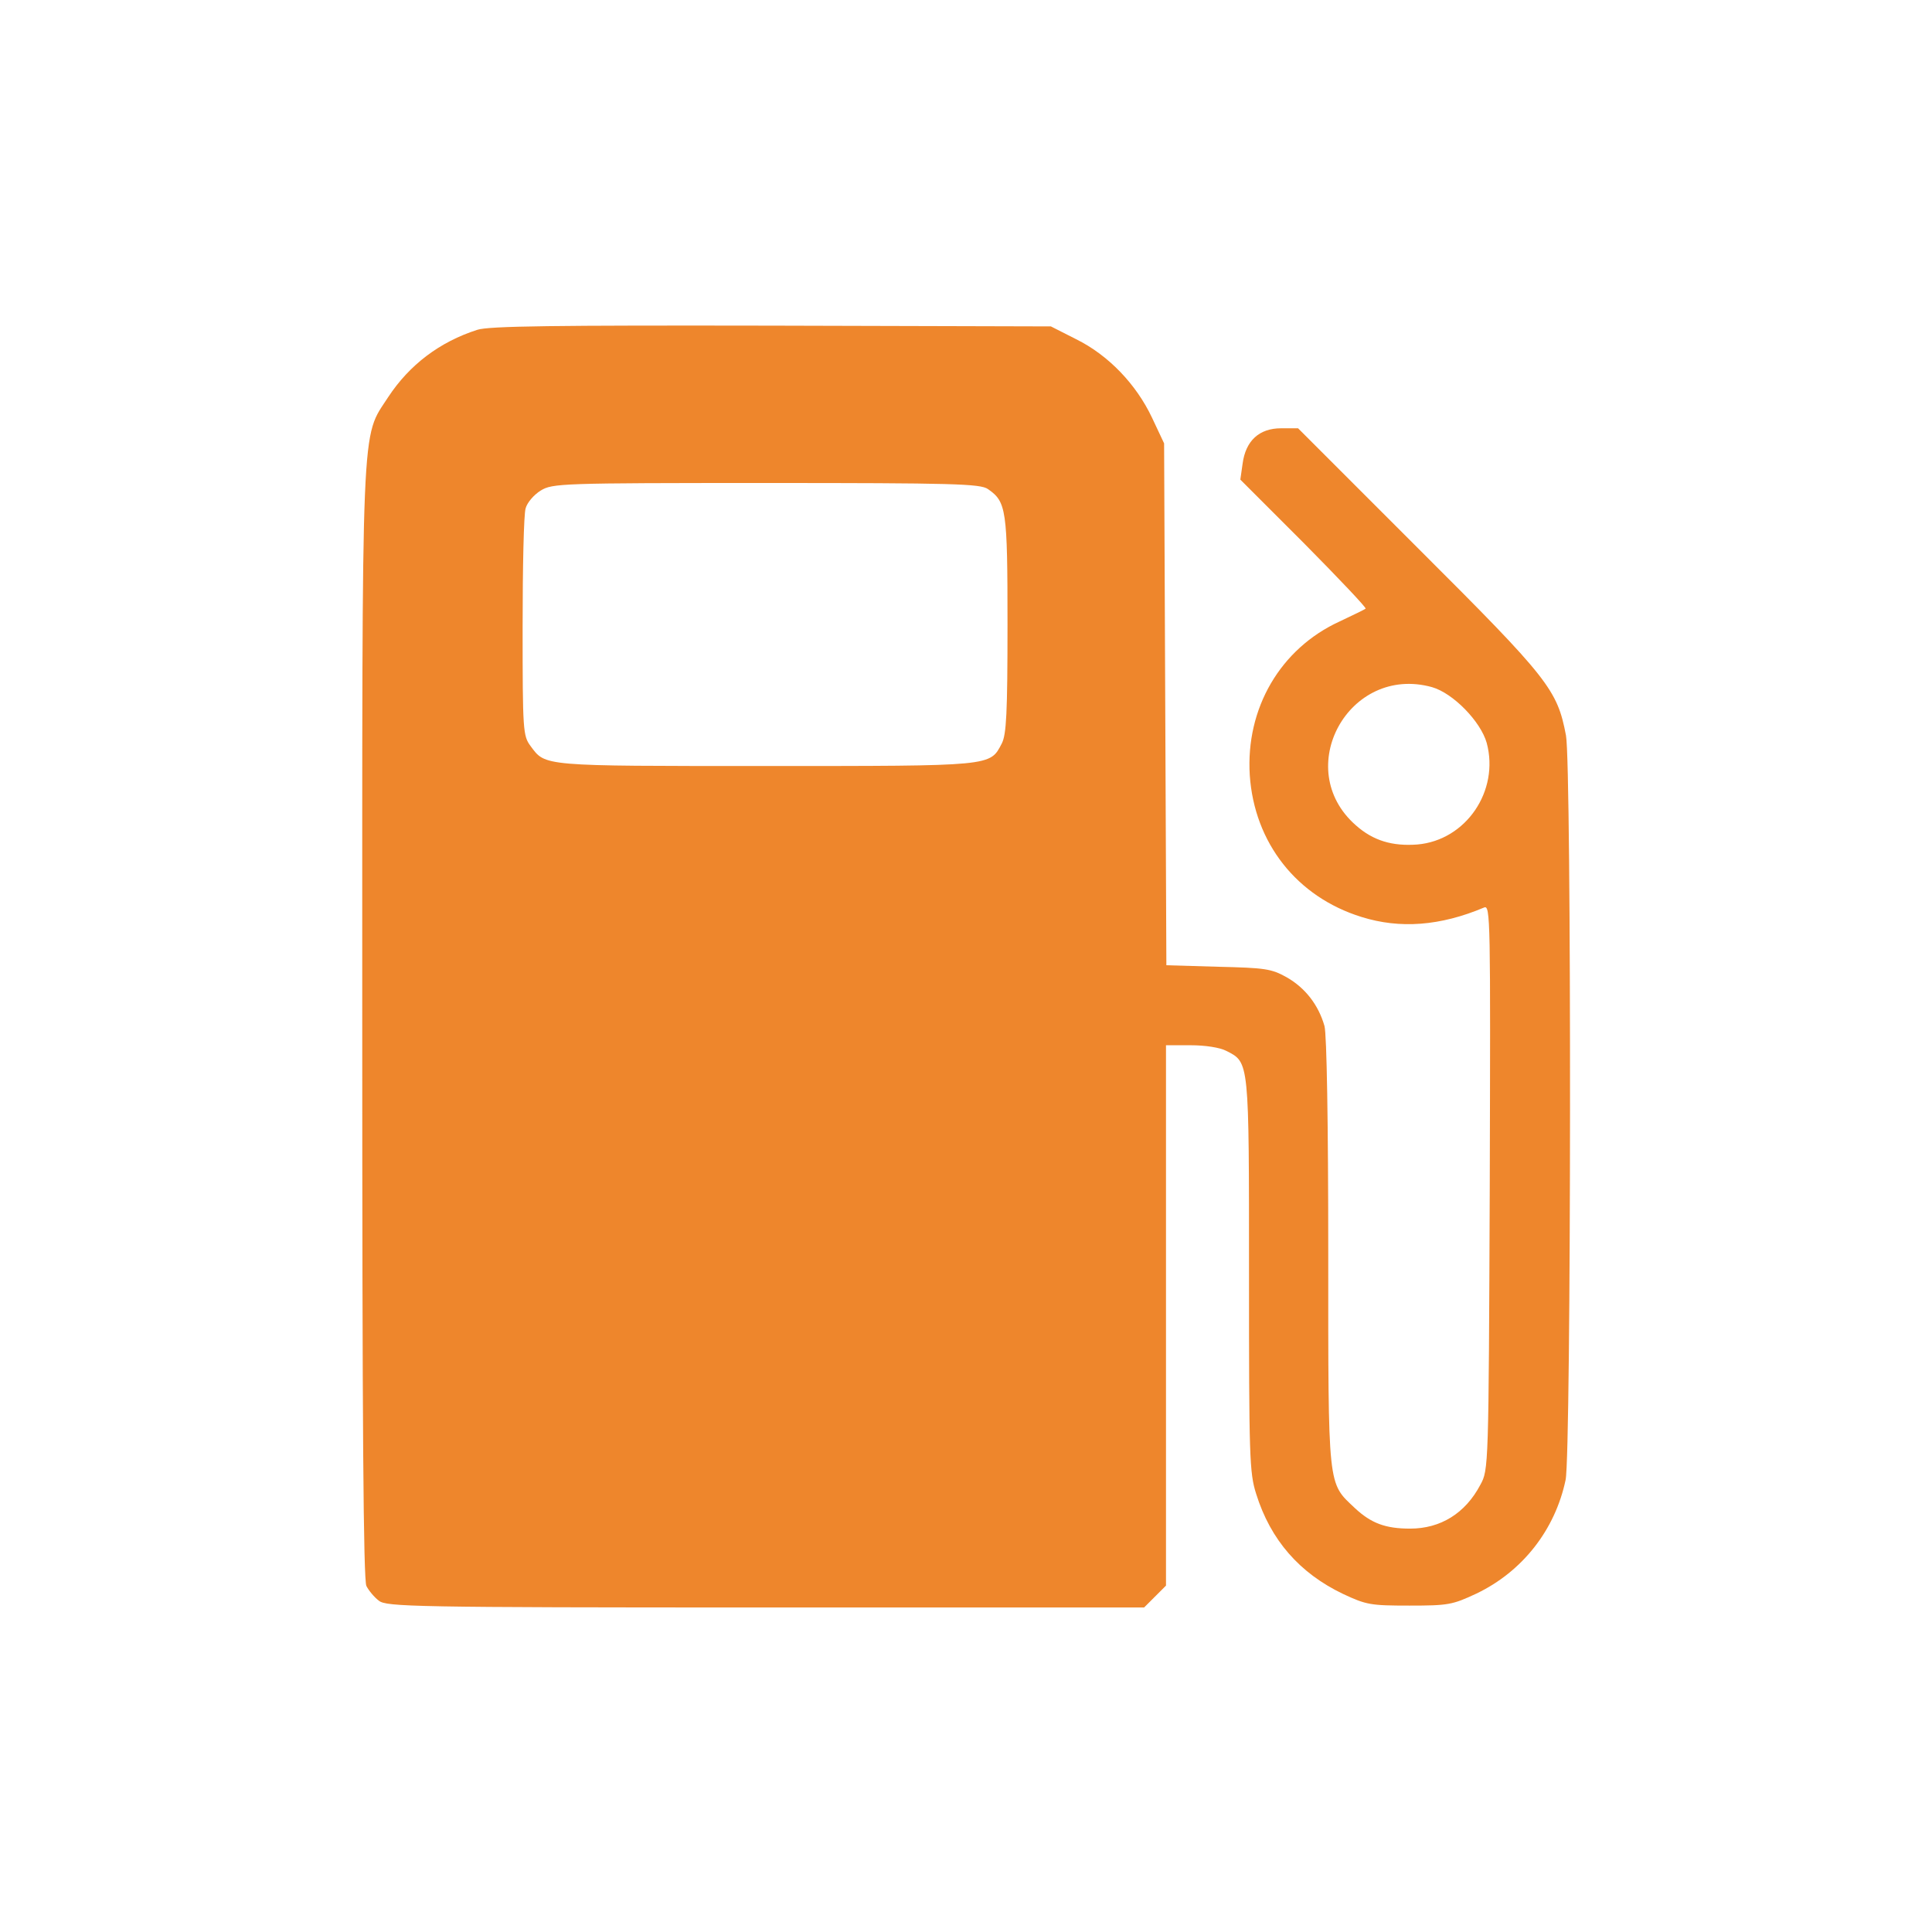
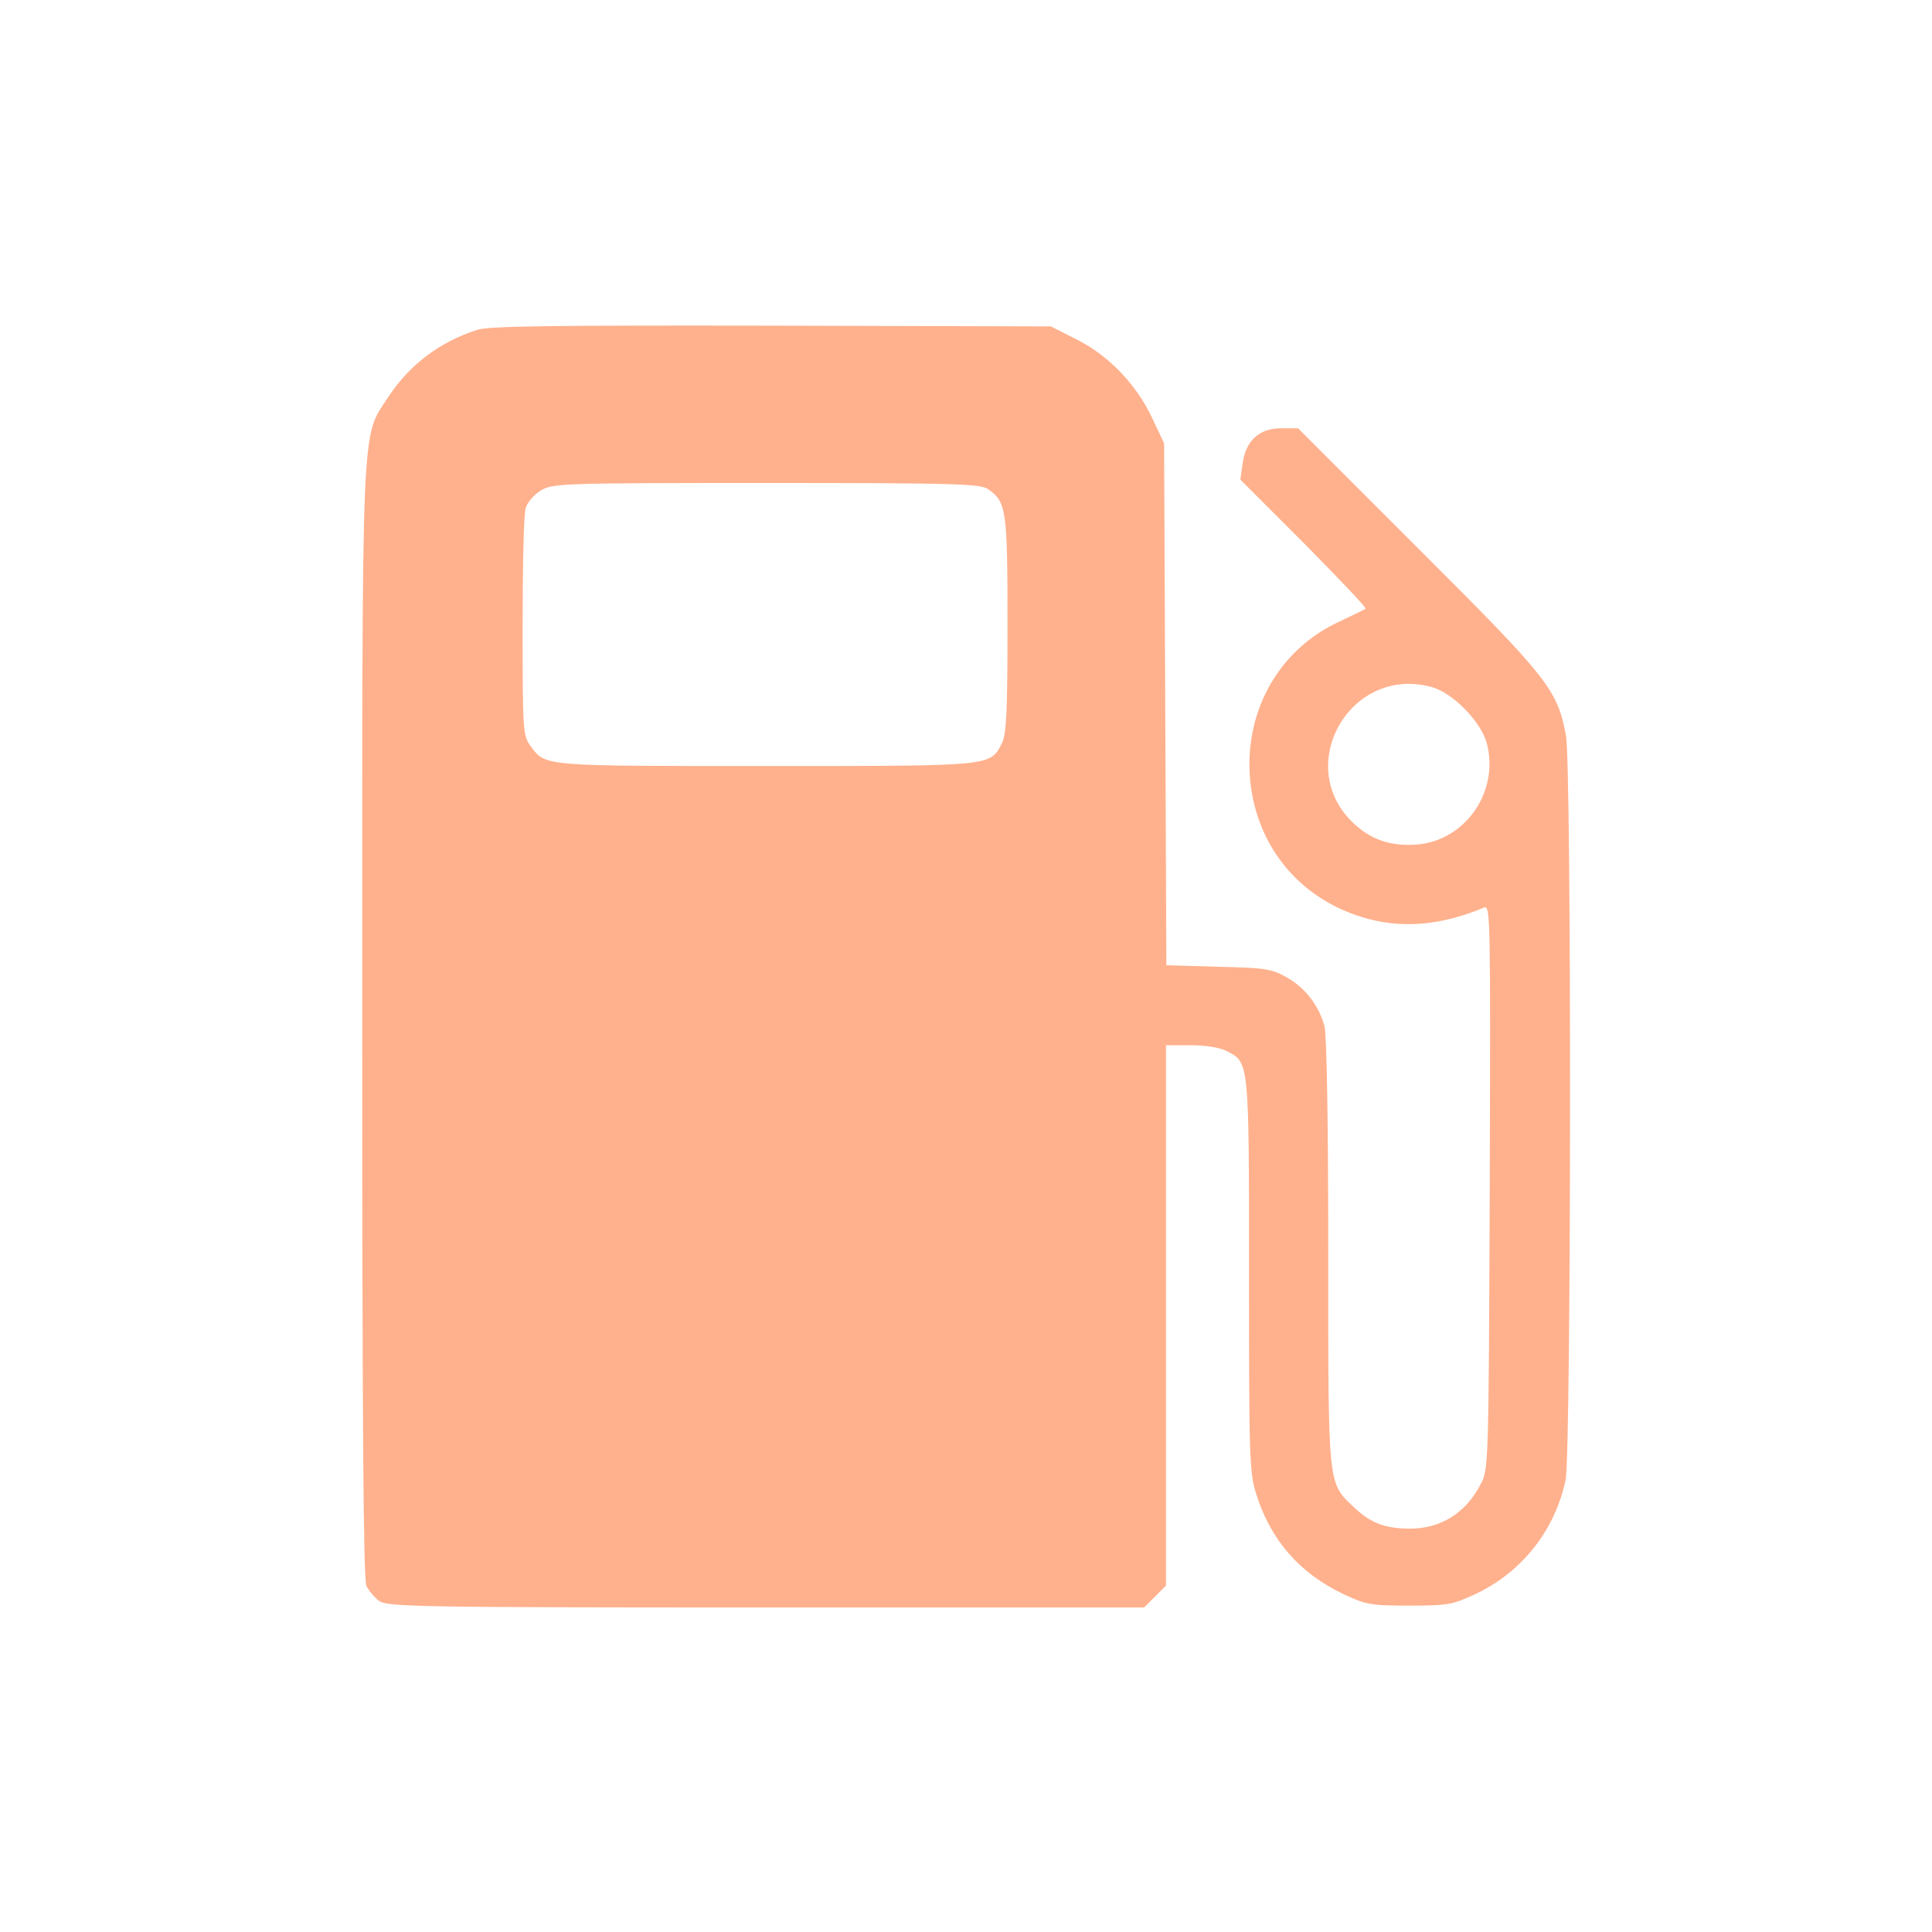
<svg xmlns="http://www.w3.org/2000/svg" version="1.0" width="32pt" height="32pt" viewBox="0 0 512 512" preserveAspectRatio="xMidYMid meet">
-   <g transform="translate(0,512) scale(0.1,-0.1)" fill="#ee862c" stroke="none">
+   <g transform="translate(0,512) scale(0.1,-0.1)" fill="#ffb18d" stroke="none">
    <path d="M1265 4246 c-100 -32 -180 -93 -236 -178 -73 -113 -69 -25 -69 -1663 0 -1060 3 -1472 11 -1488 6 -12 21 -30 33 -39 20 -16 89 -18 1024 -18 l1004 0 29 29 29 29 0 716 0 716 65 0 c39 0 78 -6 95 -15 61 -31 60 -24 60 -594 0 -481 1 -524 19 -580 38 -122 115 -210 230 -265 62 -29 73 -31 176 -31 103 0 114 2 178 32 121 58 208 168 236 301 15 70 16 1895 1 1973 -23 121 -45 150 -390 494 l-320 320 -45 0 c-58 0 -94 -33 -102 -94 l-6 -42 169 -169 c92 -93 166 -171 163 -173 -2 -2 -33 -17 -69 -34 -157 -72 -249 -230 -238 -407 12 -180 125 -323 296 -376 102 -32 209 -24 325 25 17 7 17 -28 15 -741 -3 -745 -3 -749 -25 -789 -40 -76 -106 -116 -186 -116 -65 0 -103 14 -146 54 -73 69 -71 46 -71 677 0 347 -4 579 -10 601 -16 56 -51 101 -100 129 -41 23 -58 25 -182 28 l-137 4 -3 691 -3 692 -32 68 c-42 89 -116 166 -201 208 l-67 34 -740 2 c-577 1 -749 -1 -780 -11z m1353 -422 c49 -34 52 -53 52 -359 0 -236 -3 -291 -15 -315 -32 -61 -20 -60 -627 -60 -595 0 -582 -1 -622 53 -20 27 -21 40 -21 315 0 158 3 300 8 315 4 15 22 36 40 47 31 19 53 20 597 20 496 0 568 -2 588 -16z m1177 -525 c56 -16 129 -91 145 -148 34 -127 -55 -258 -184 -269 -66 -5 -117 10 -163 51 -171 150 -18 427 202 366z" />
  </g>
</svg>
